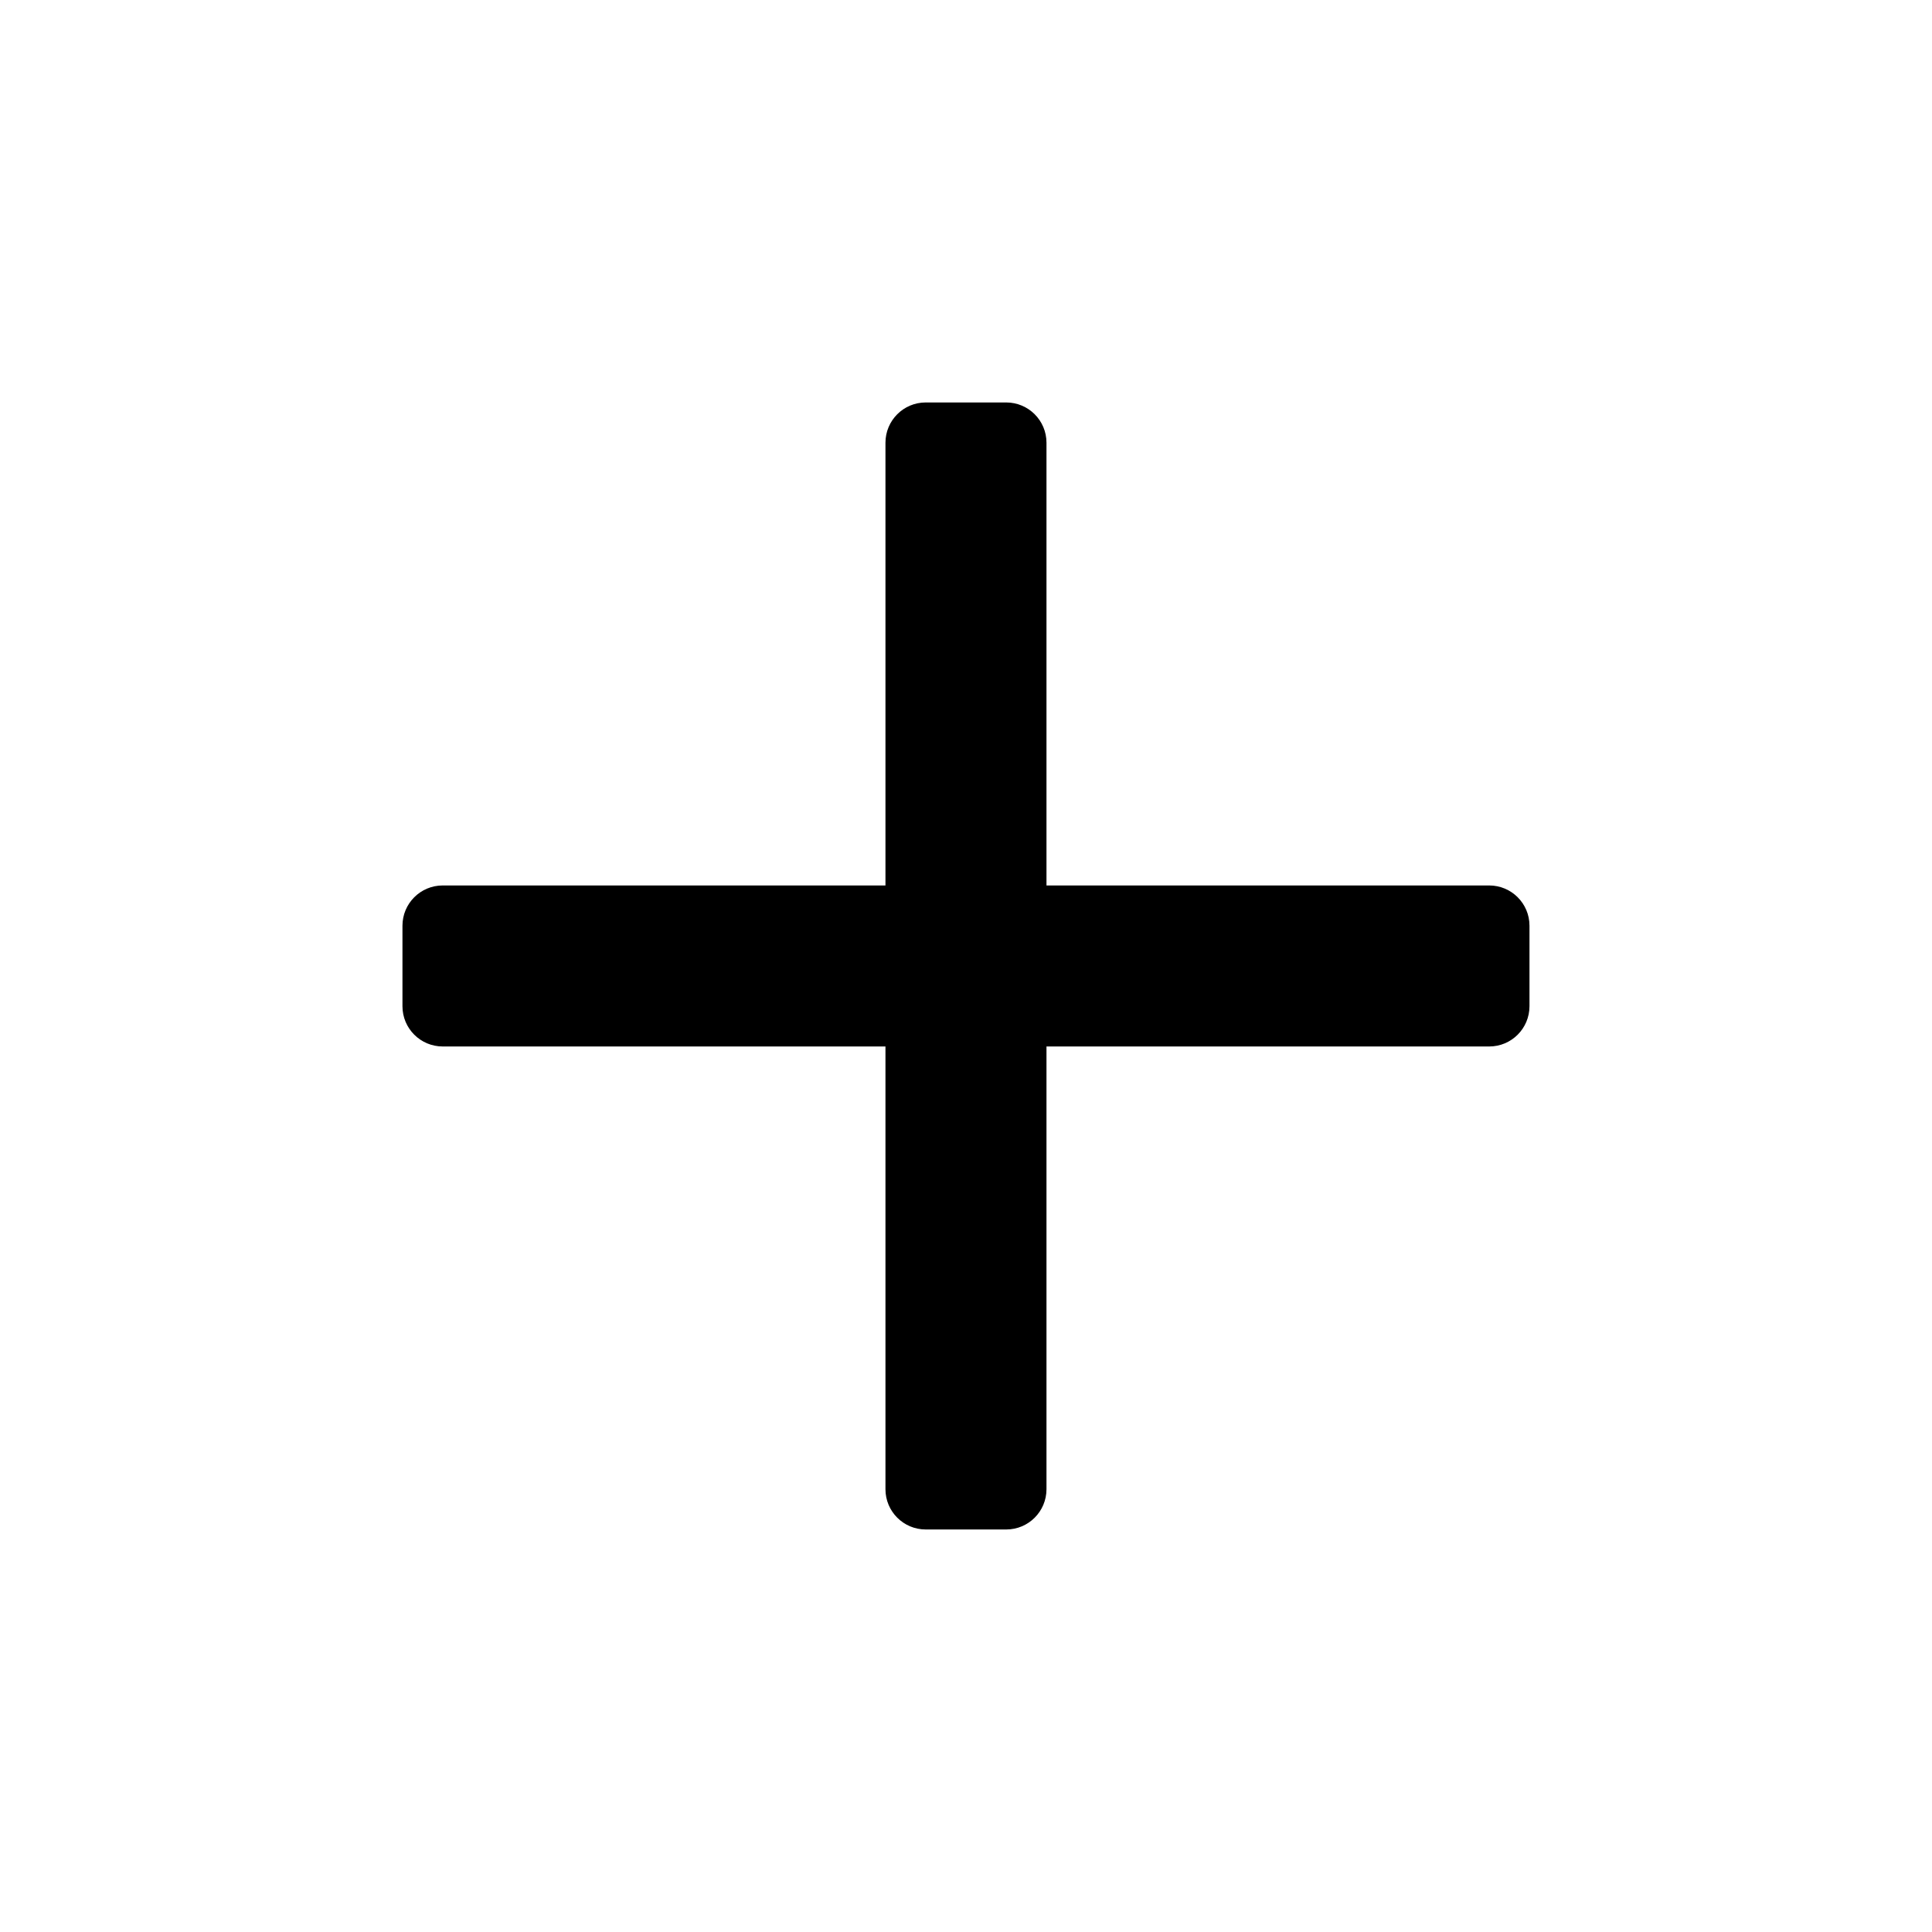
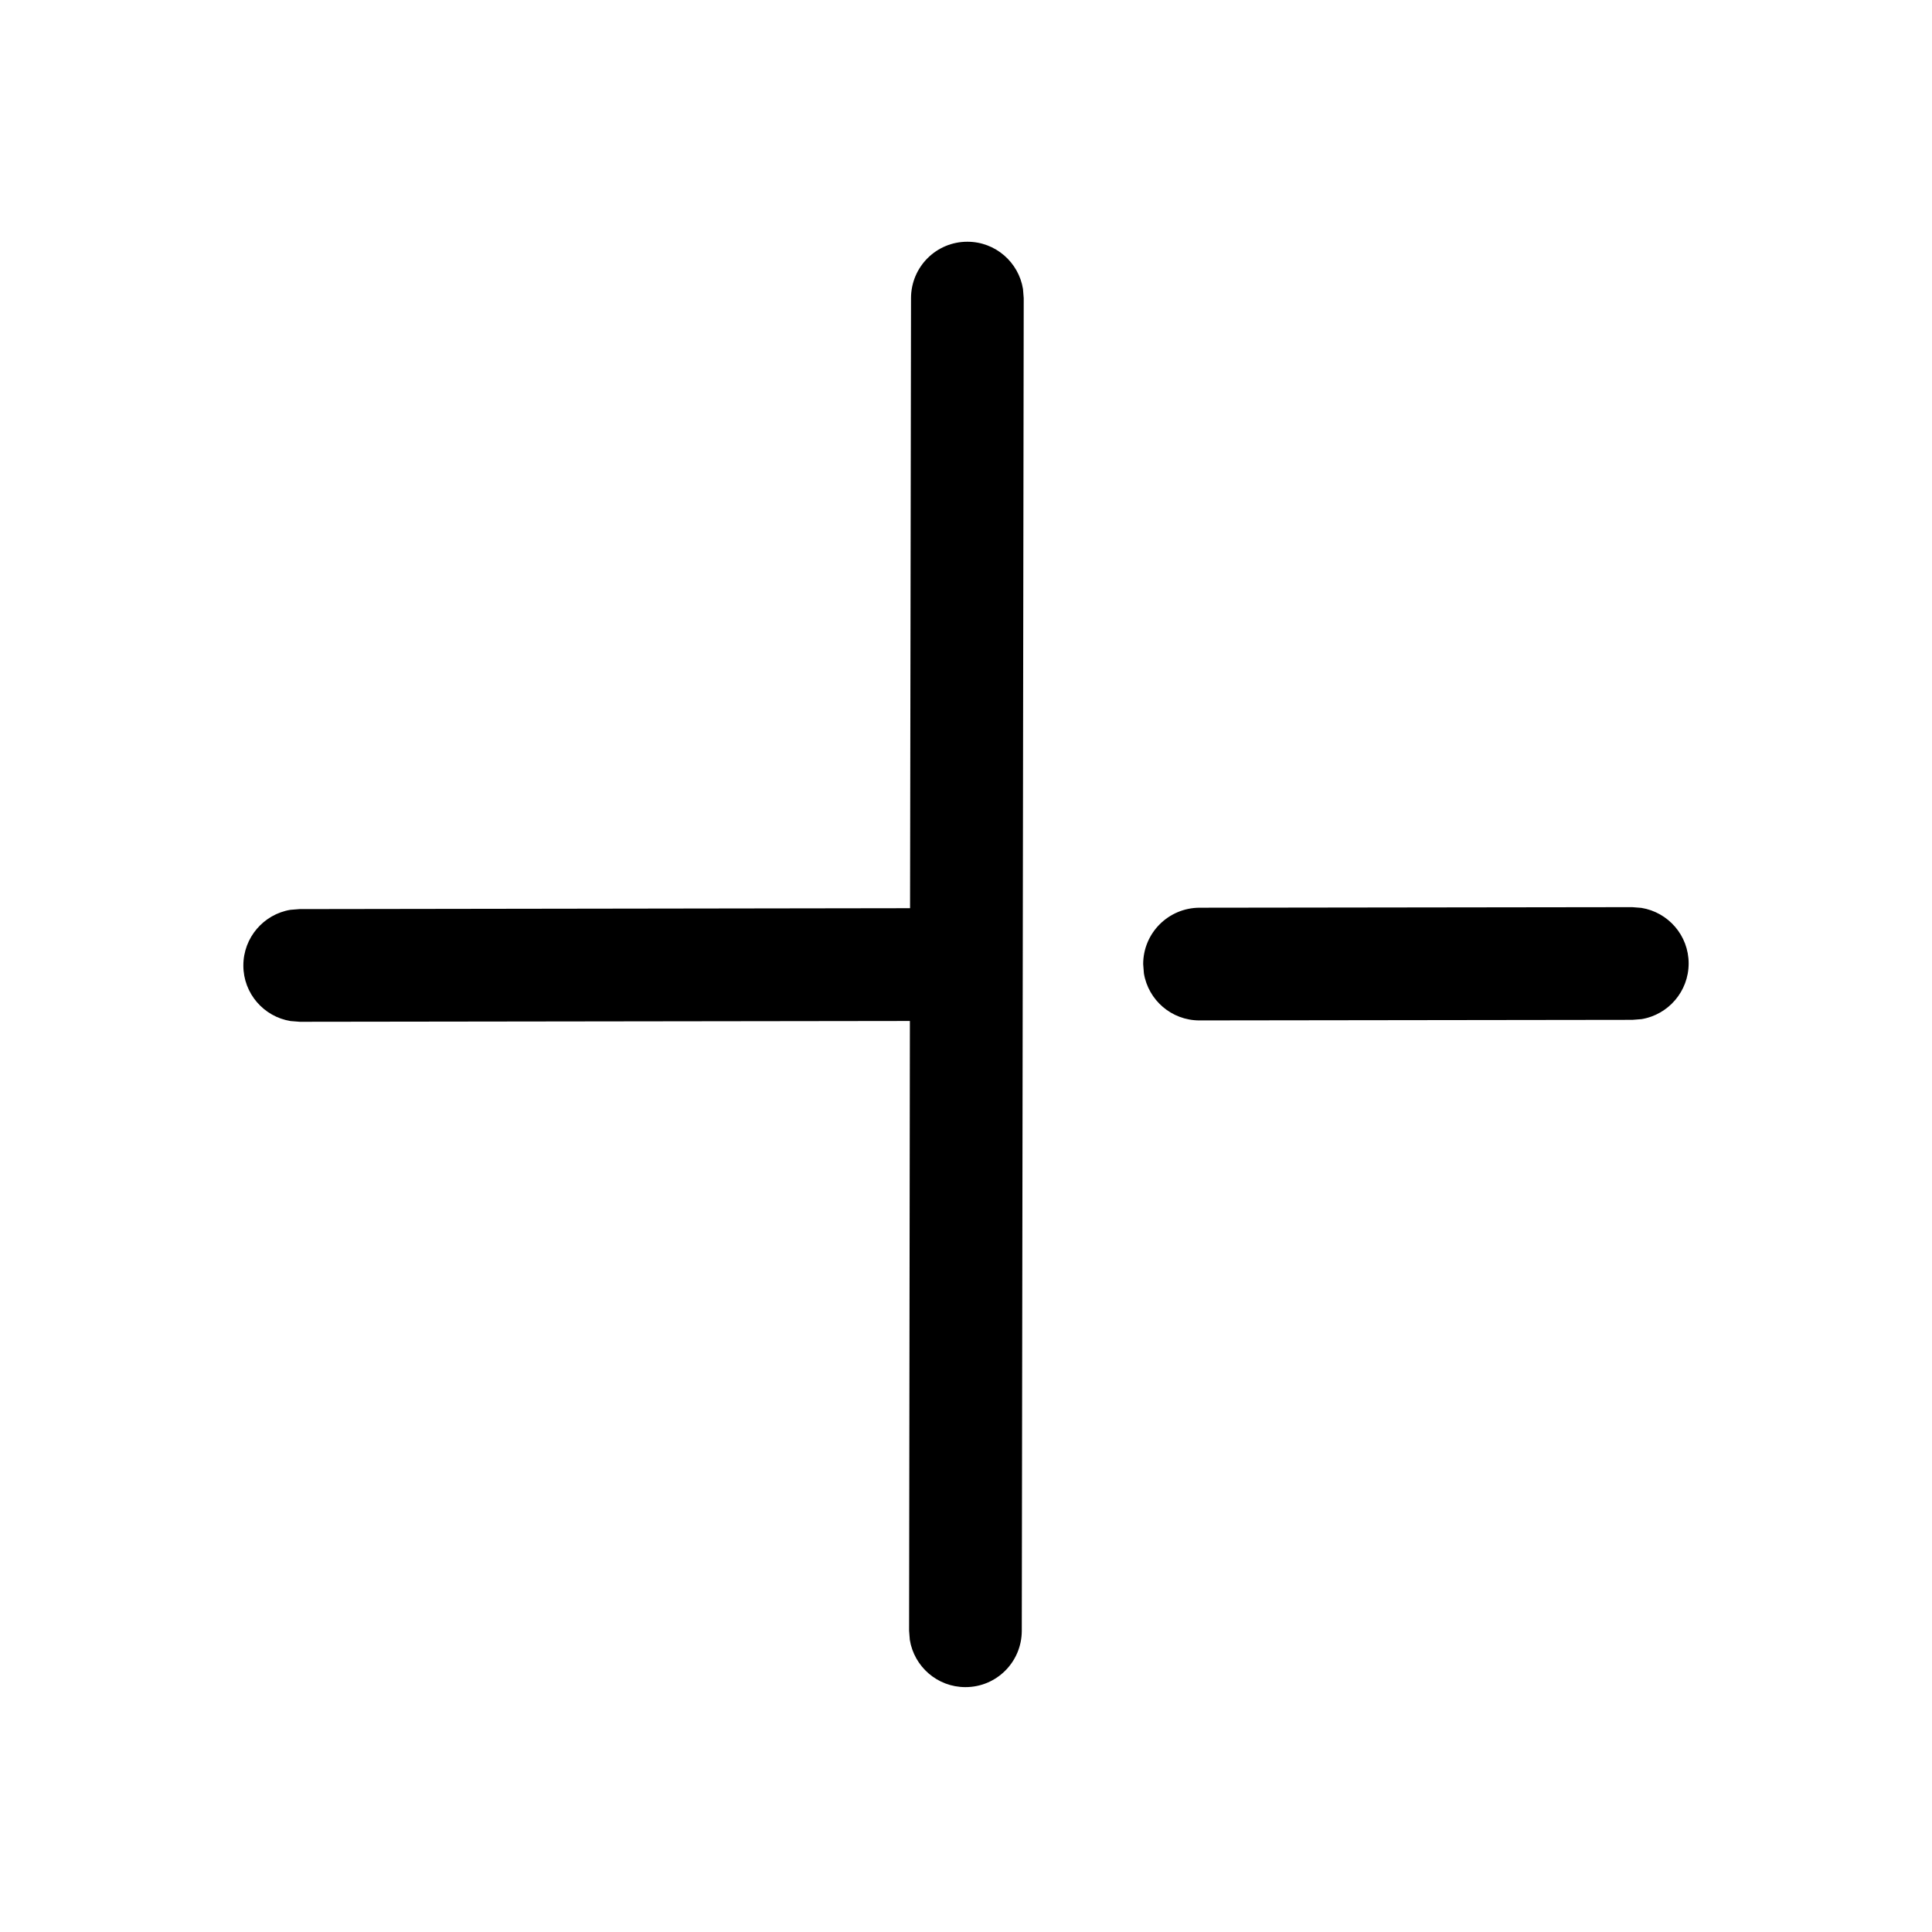
- <svg xmlns="http://www.w3.org/2000/svg" version="1.1" width="32" height="32" viewBox="0 0 32 32">
-   <path fill="currentColor" d="M25.333 15.333v1.333c0 0.368-0.298 0.667-0.667 0.667h-7.333v7.333c0 0.368-0.298 0.667-0.667 0.667h-1.333c-0.368 0-0.667-0.298-0.667-0.667v-7.333h-7.333c-0.368 0-0.667-0.298-0.667-0.667v-1.333c0-0.368 0.298-0.667 0.667-0.667h7.333v-7.333c0-0.368 0.298-0.667 0.667-0.667h1.333c0.368 0 0.667 0.298 0.667 0.667v7.333h7.333c0.368 0 0.667 0.298 0.667 0.667z" />
+ <svg xmlns="http://www.w3.org/2000/svg" version="1.1" width="24" height="24" viewBox="0 0 24 24">
+   <path d="M3.608 11.302l0.114-0.009 7.583-0.011 0.012-7.58c0.001-0.387 0.314-0.7 0.701-0.699 0.348 0 0.636 0.255 0.69 0.587l0.009 0.114-0.024 16.555c-0.001 0.387-0.314 0.7-0.701 0.699-0.348-0-0.636-0.255-0.69-0.587l-0.009-0.114 0.010-7.574-7.579 0.010-0.114-0.009c-0.333-0.054-0.587-0.342-0.587-0.69s0.253-0.637 0.585-0.692zM14.902 11.276l5.374-0.007 0.114 0.009c0.333 0.054 0.587 0.342 0.587 0.69s-0.253 0.637-0.585 0.692l-0.114 0.009-5.378 0.007c-0.347 0-0.635-0.252-0.69-0.584l-0.009-0.115c0-0.387 0.314-0.7 0.701-0.701z" />
</svg>
